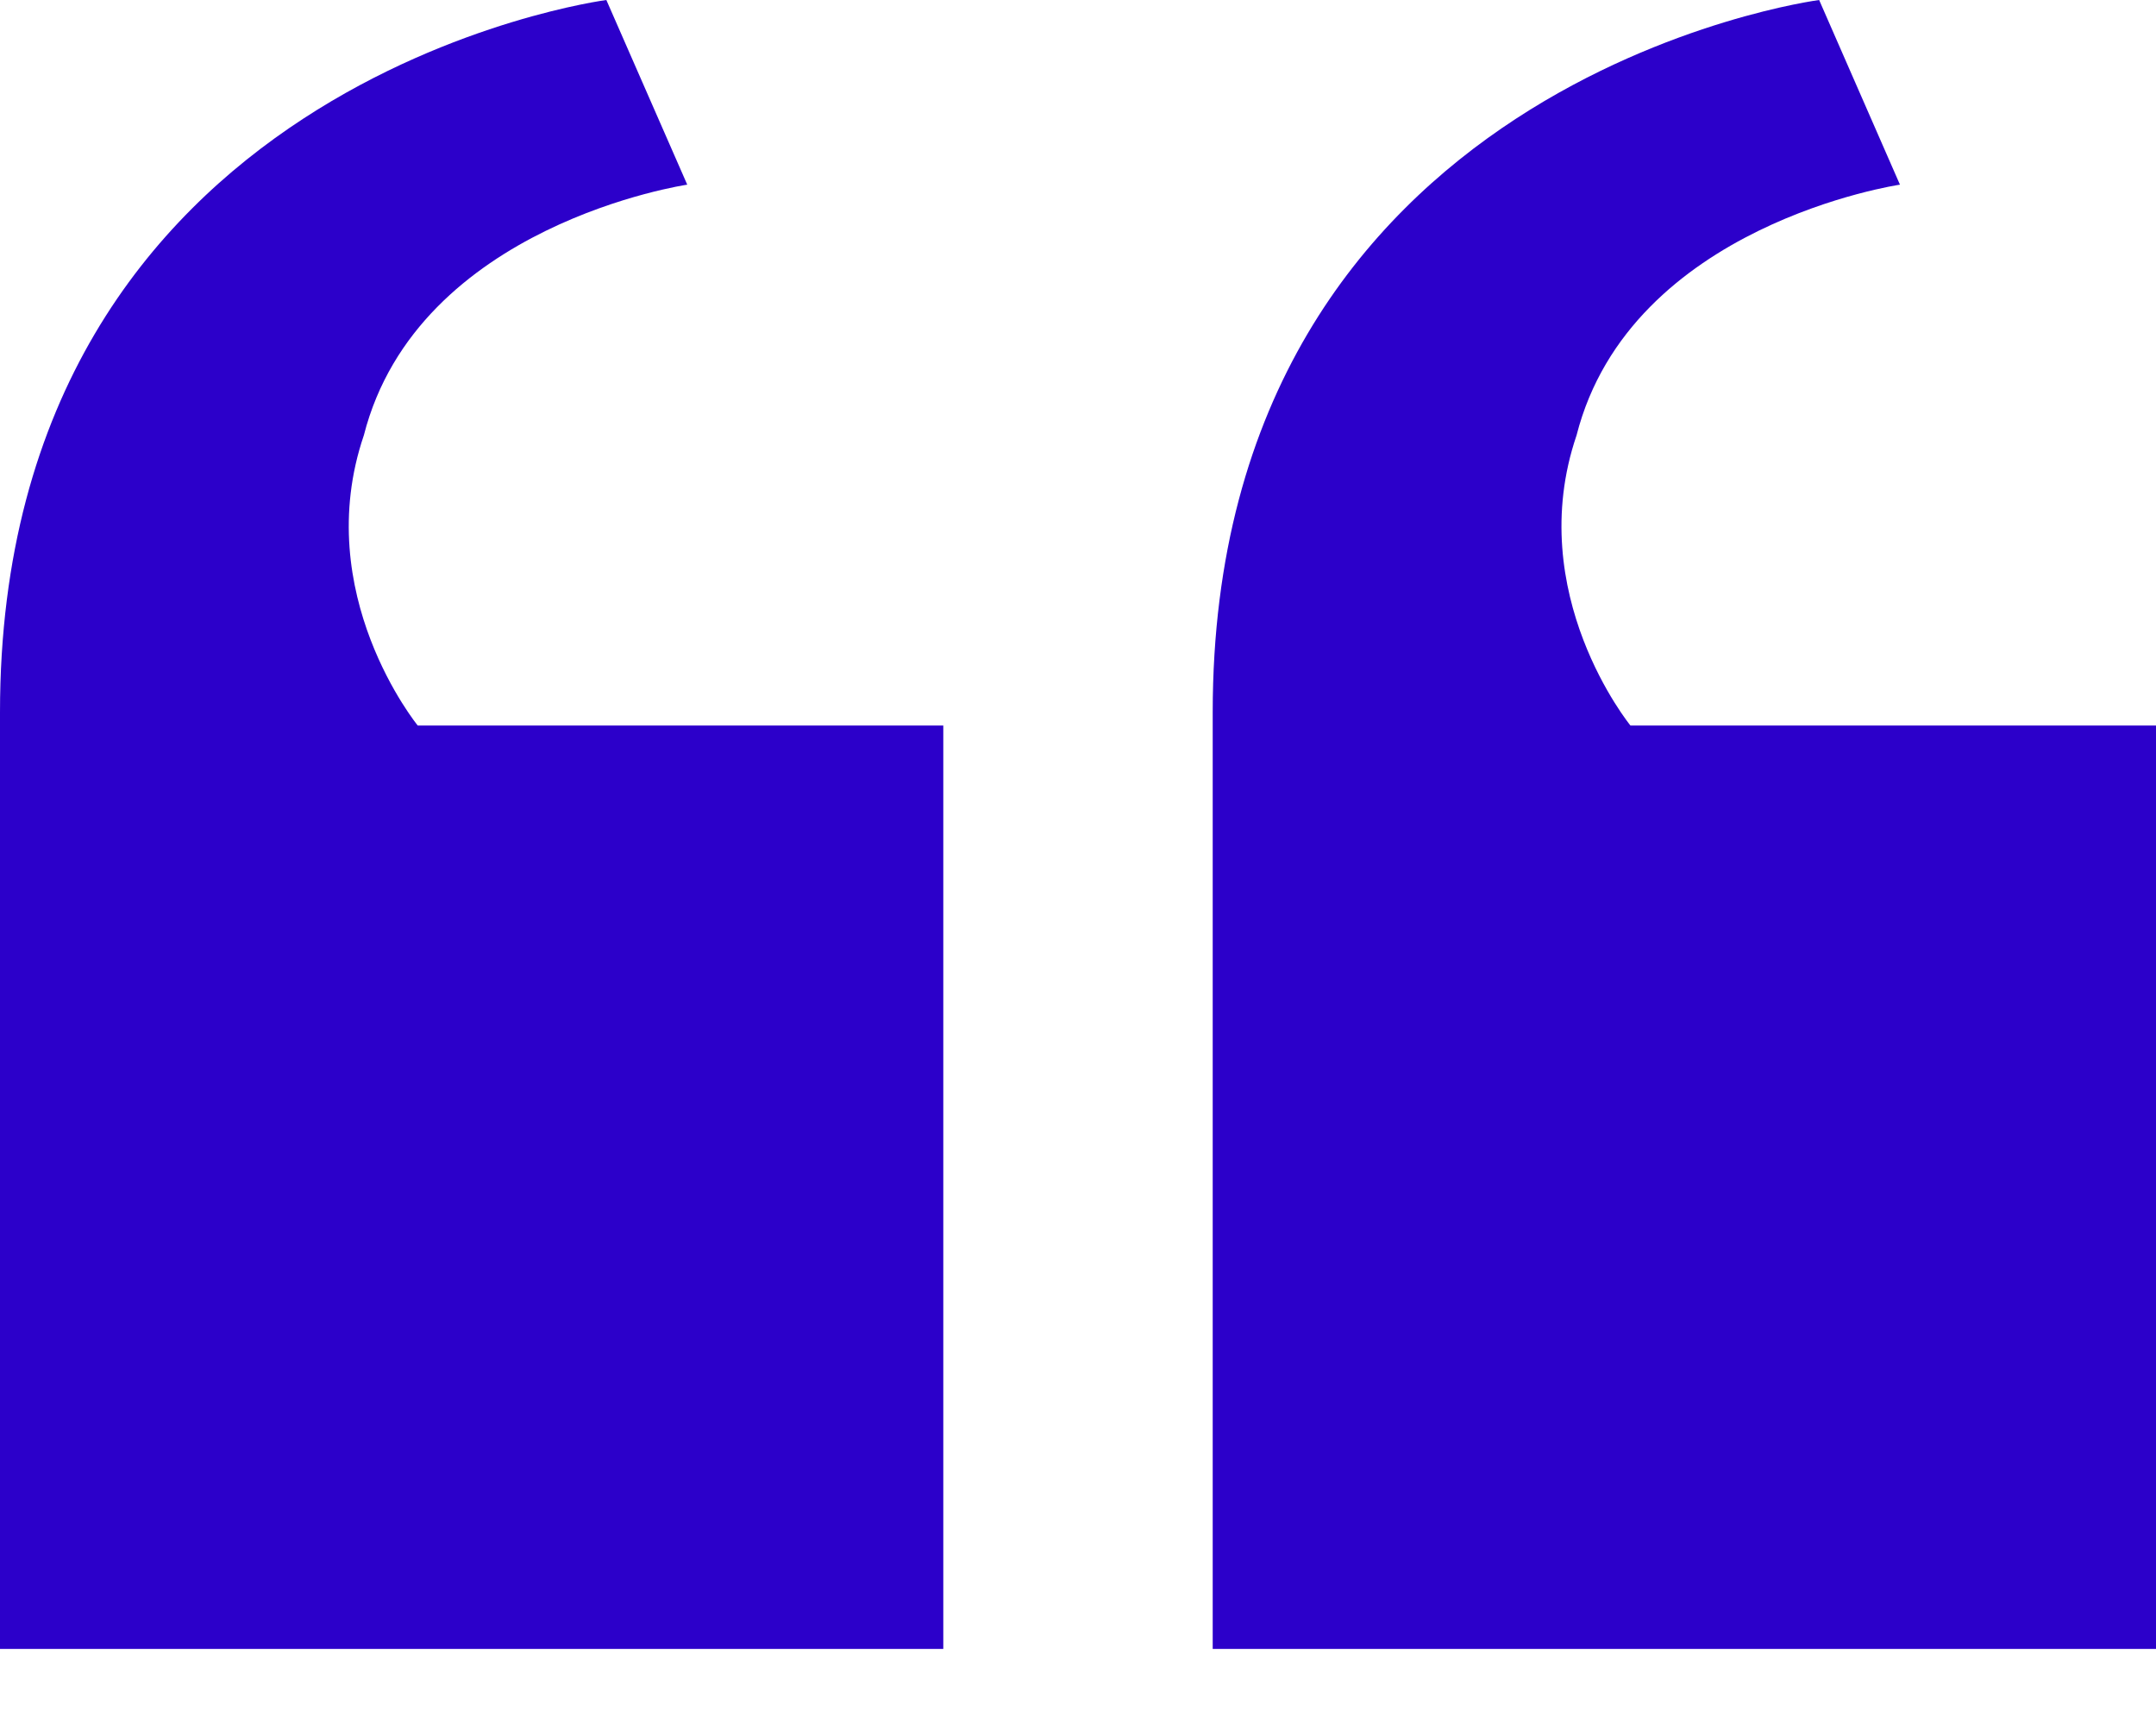
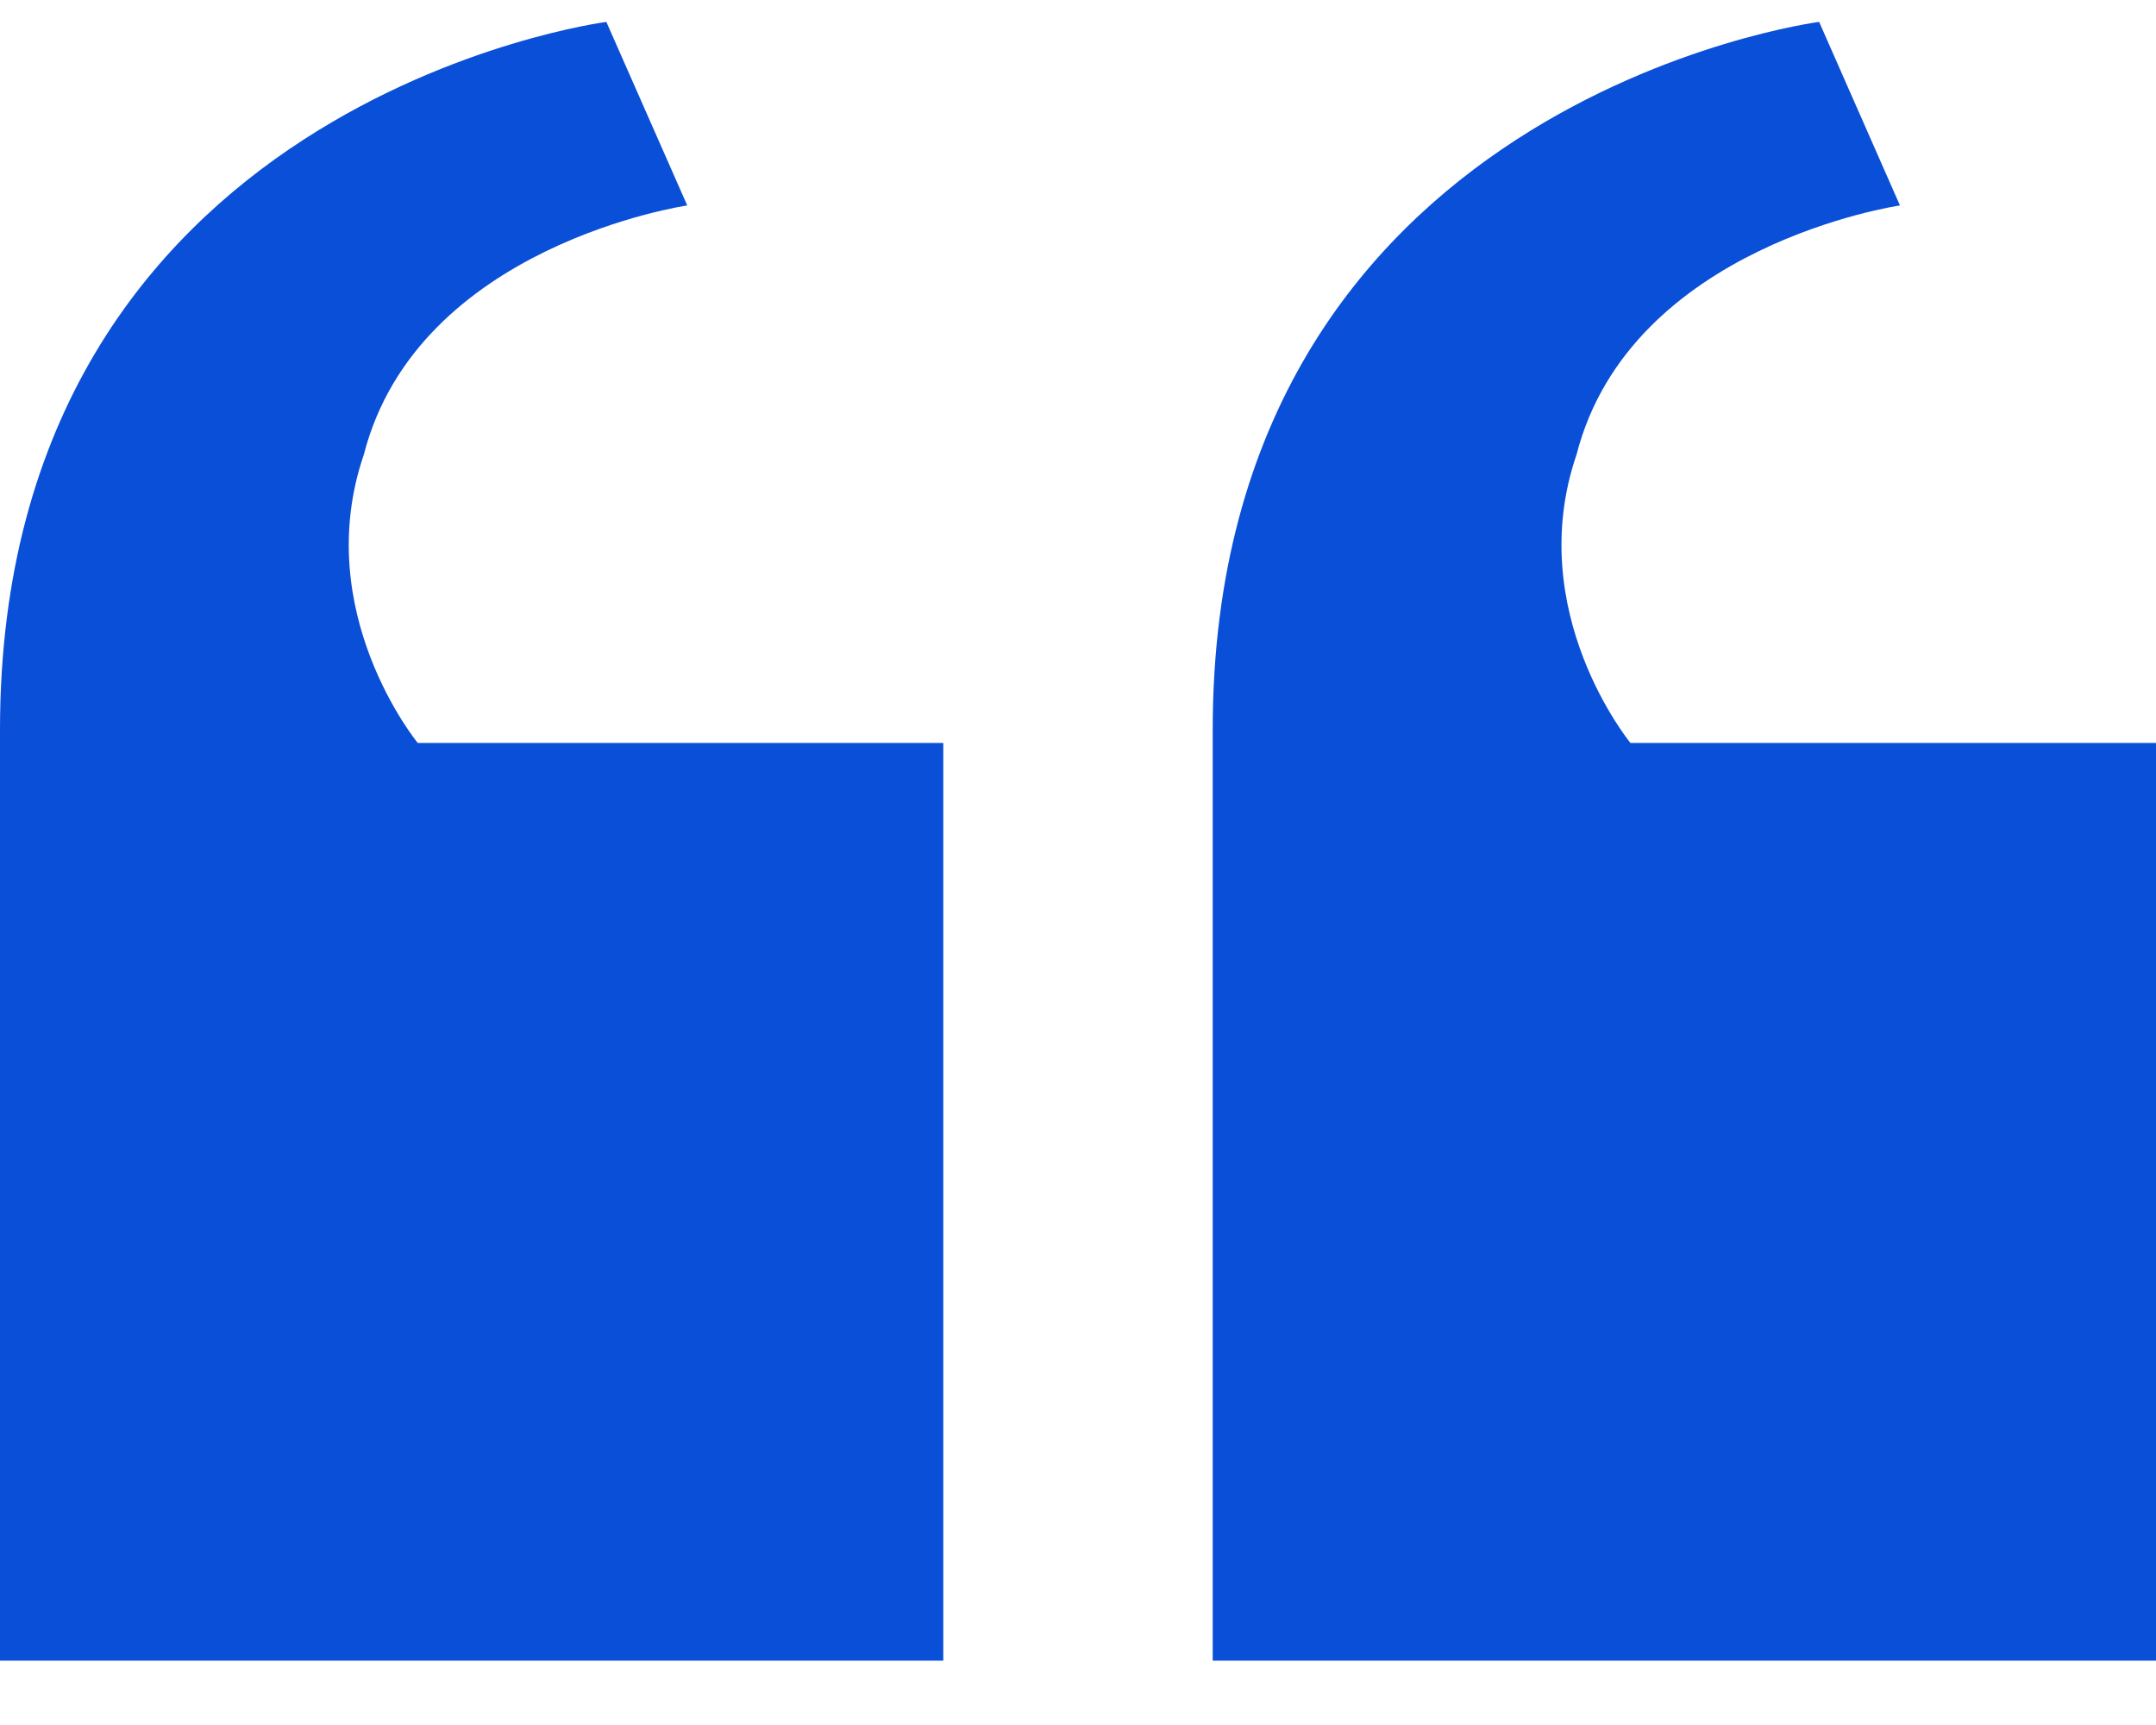
<svg xmlns="http://www.w3.org/2000/svg" width="25" height="20" viewBox="0 0 25 20" fill="none">
-   <path d="M10.938 8.412V19.118H0V8.259C0 0.918 7.031 0 7.031 0L7.969 2.141C7.969 2.141 4.844 2.6 4.219 5.047C3.594 6.882 4.844 8.412 4.844 8.412H10.938ZM25 8.412V19.118H14.062V8.259C14.062 0.918 21.094 0 21.094 0L22.031 2.141C22.031 2.141 18.906 2.6 18.281 5.047C17.656 6.882 18.906 8.412 18.906 8.412H25Z" fill="#2C00CA" />
+   <path d="M10.938 8.614V19.254H0V8.462C0 1.166 7.031 0.254 7.031 0.254L7.969 2.382C7.969 2.382 4.844 2.838 4.219 5.27C3.594 7.094 4.844 8.614 4.844 8.614H10.938ZM25 8.614V19.254H14.062V8.462C14.062 1.166 21.094 0.254 21.094 0.254L22.031 2.382C22.031 2.382 18.906 2.838 18.281 5.27C17.656 7.094 18.906 8.614 18.906 8.614H25Z" fill="#0A4FD7" />
</svg>
